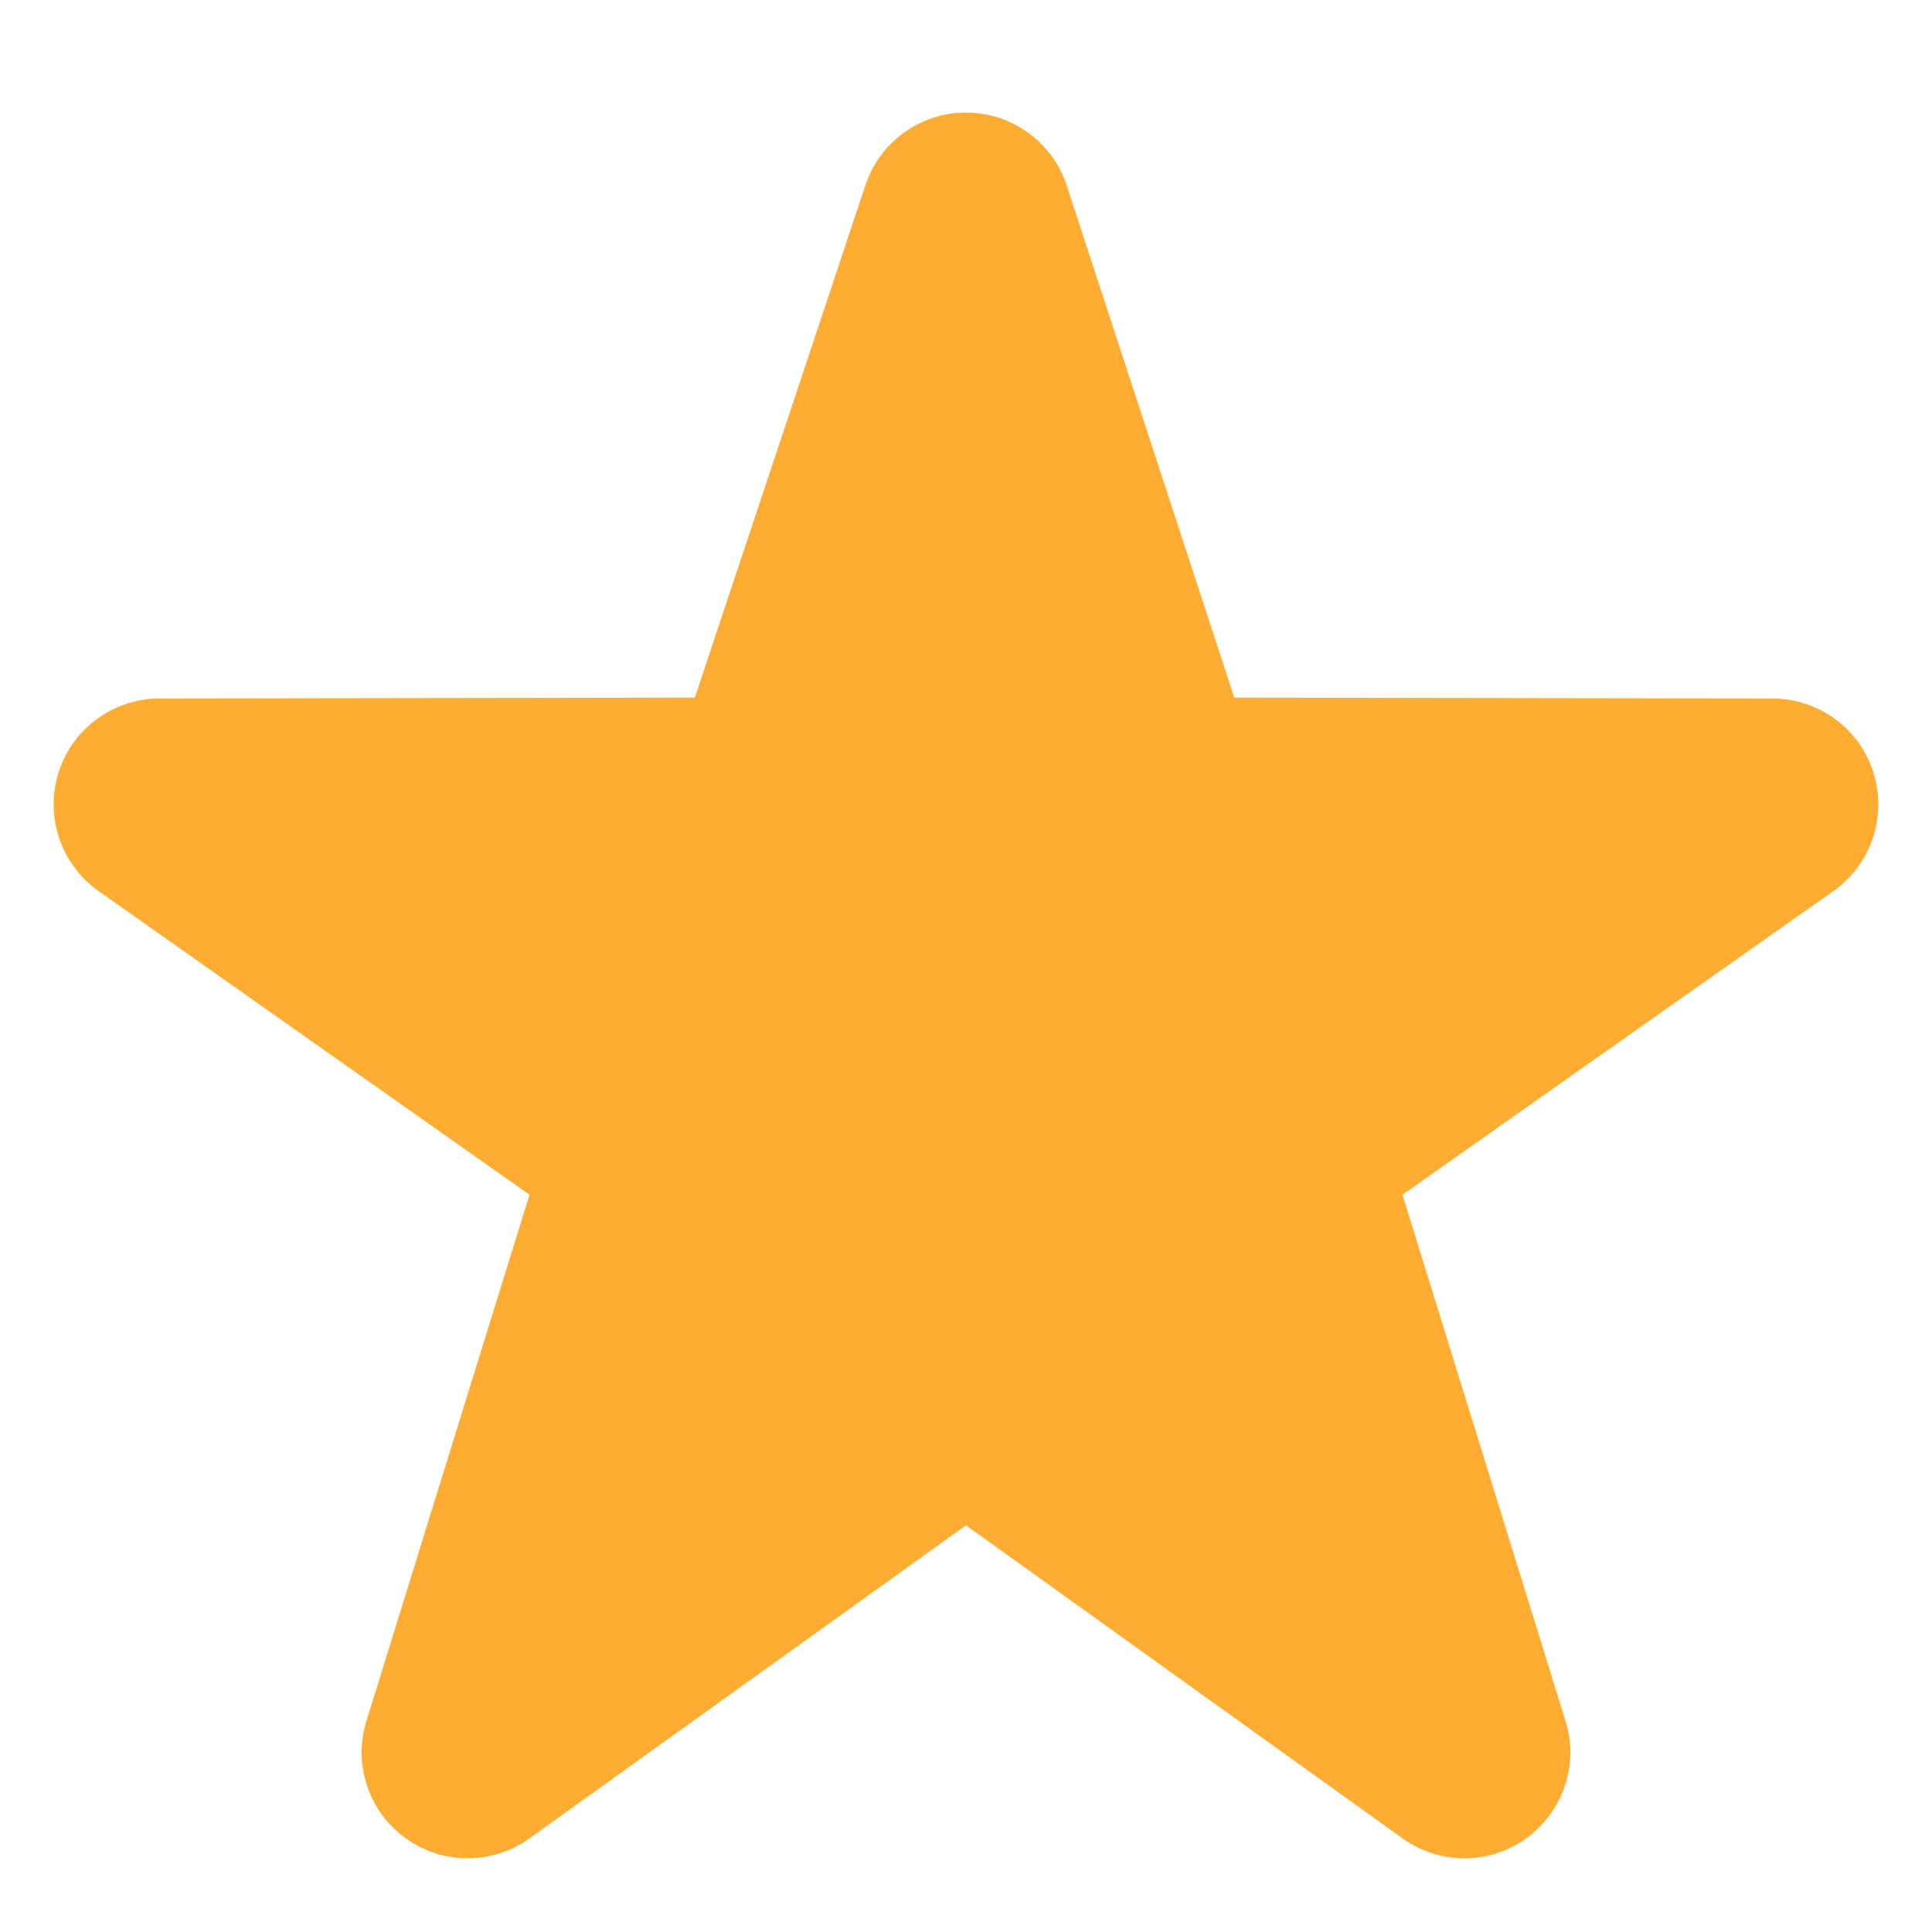
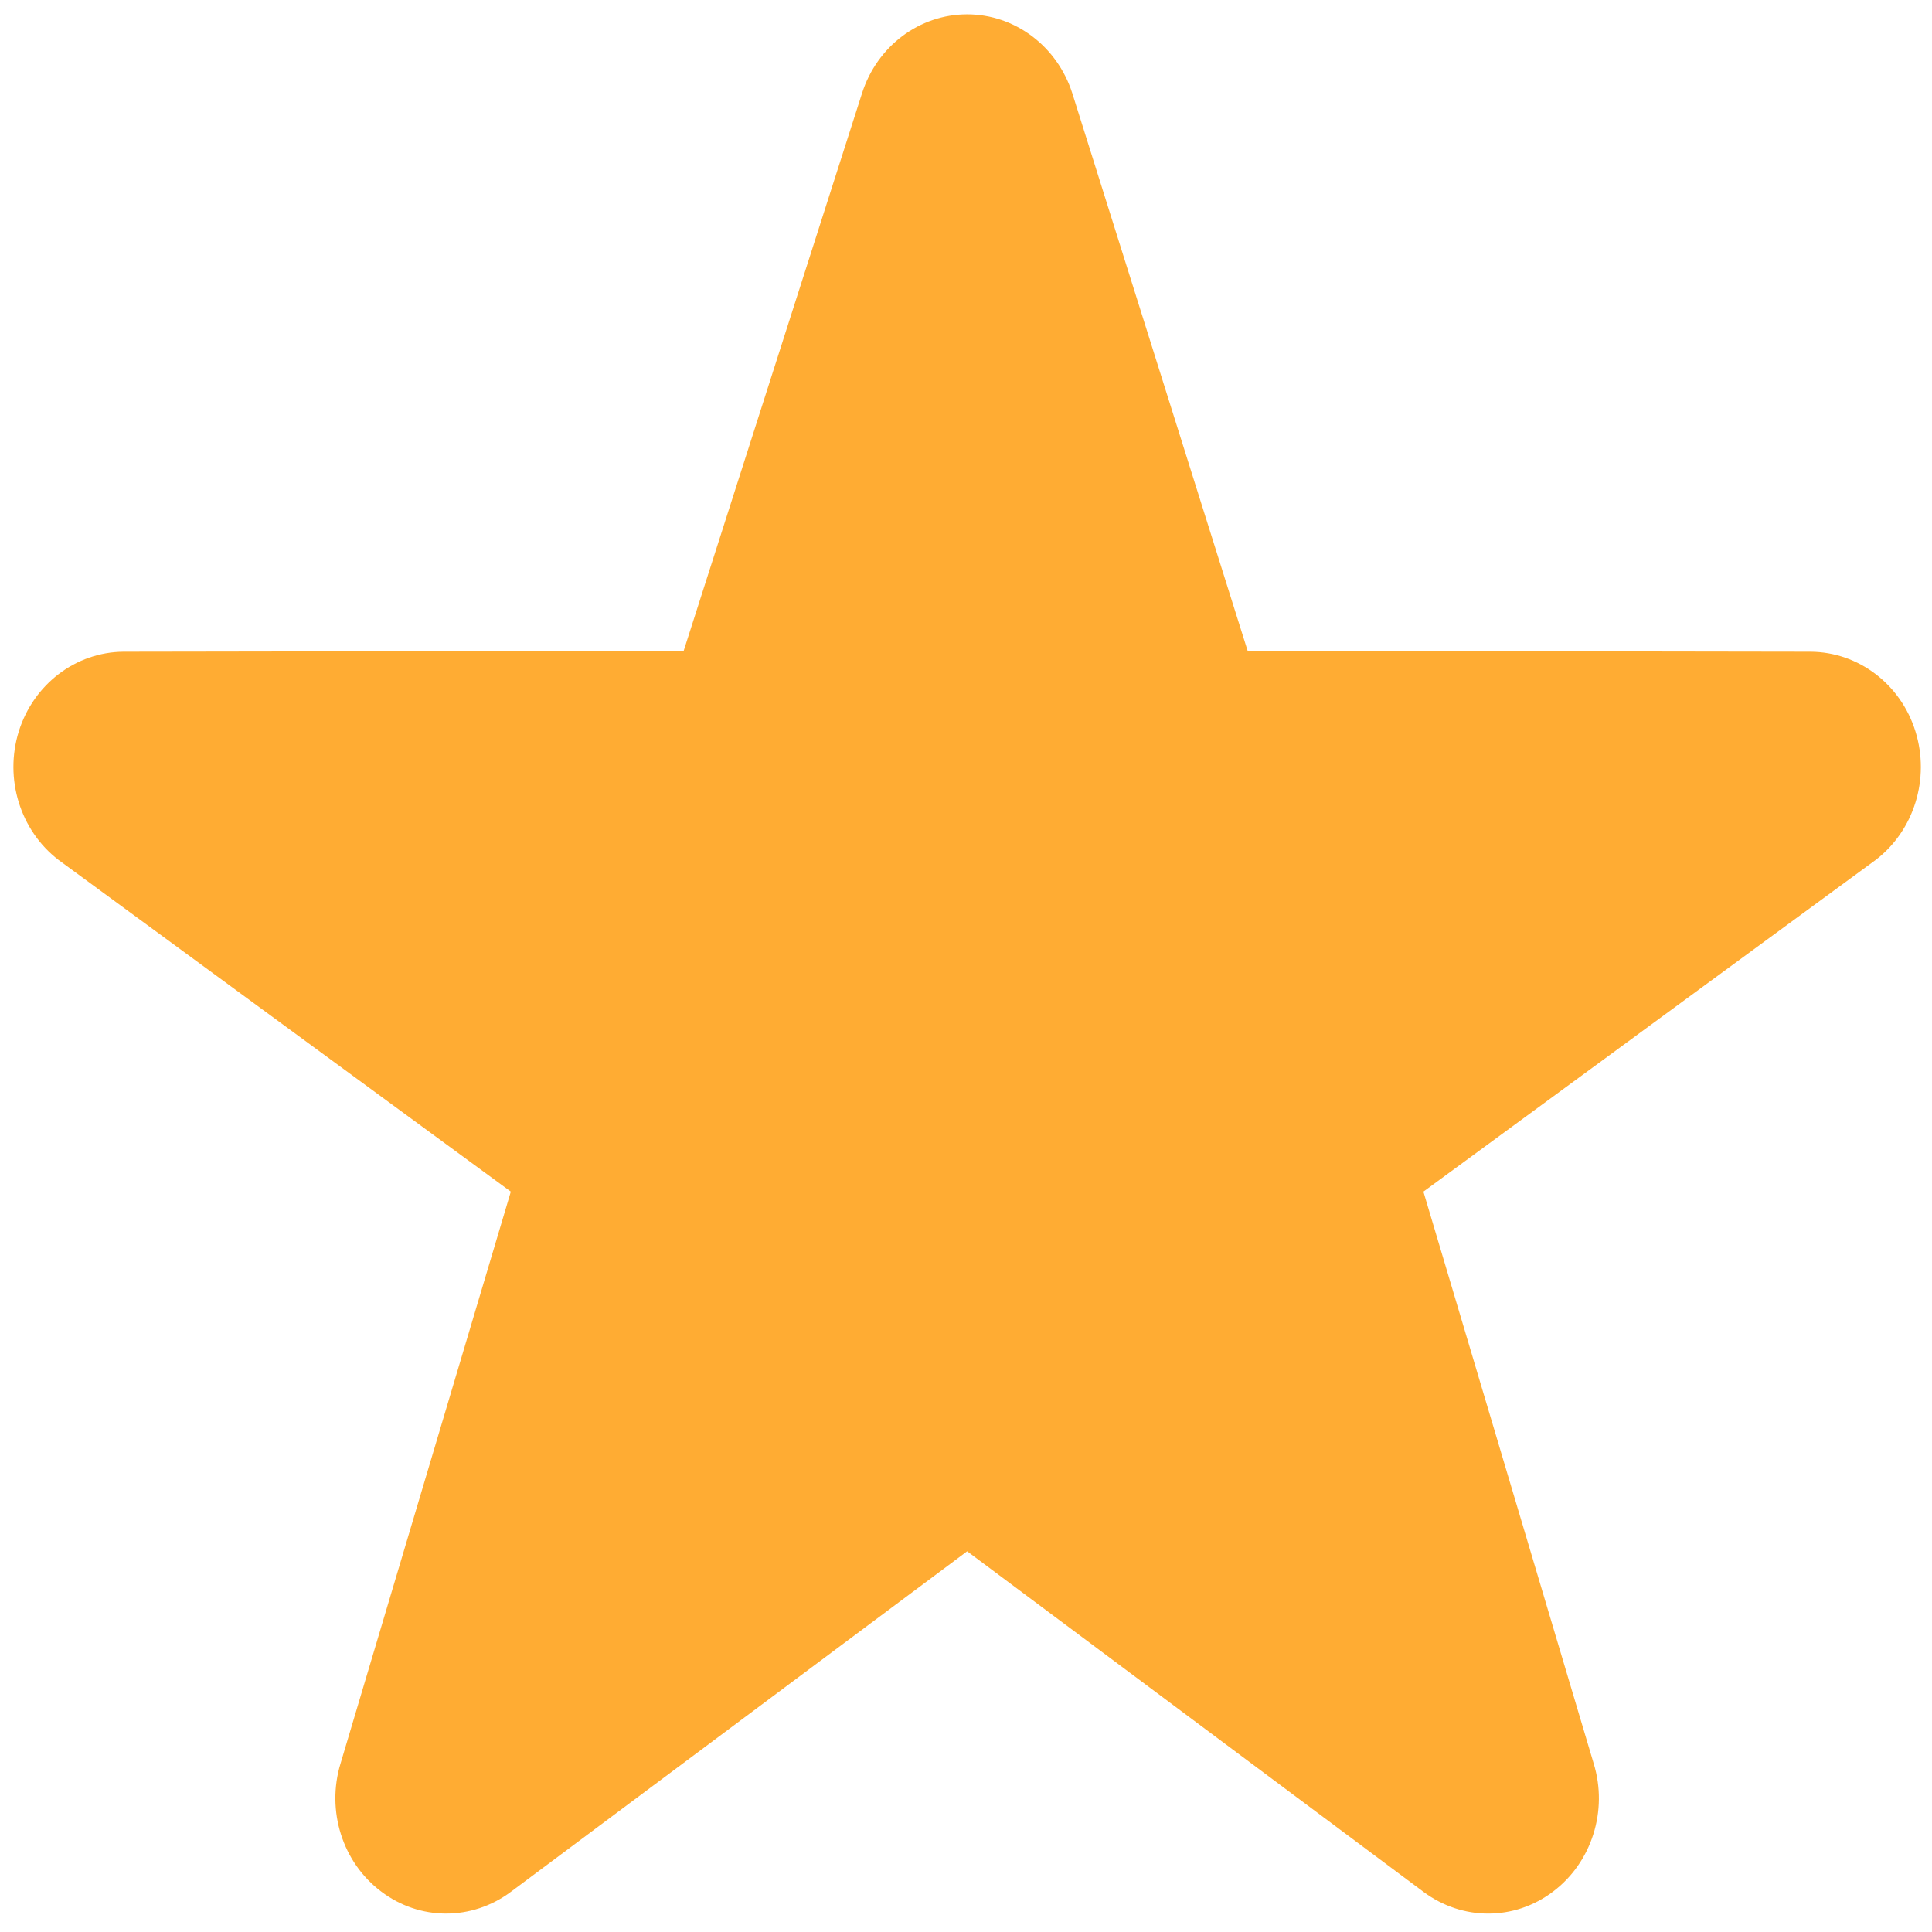
- <svg xmlns="http://www.w3.org/2000/svg" viewBox="0 0 36 36">
-   <path fill="#FFAC33" d="M27.287 34.627c-.404 0-.806-.124-1.152-.371L18 28.422l-8.135 5.834c-.693.496-1.623.496-2.312-.008-.689-.499-.979-1.385-.721-2.194l3.034-9.792-8.062-5.681c-.685-.505-.97-1.393-.708-2.203.264-.808 1.016-1.357 1.866-1.363L12.947 13l3.179-9.549c.268-.809 1.023-1.353 1.874-1.353.851 0 1.606.545 1.875 1.353L23 13l10.036.015c.853.006 1.606.556 1.867 1.363.263.81-.022 1.698-.708 2.203l-8.062 5.681 3.034 9.792c.26.809-.033 1.695-.72 2.194-.347.254-.753.379-1.16.379z" />
+ <svg xmlns="http://www.w3.org/2000/svg" viewBox="0 0 144 144" version="1.1" id="svg1288" width="144" height="144">
+   <defs id="defs1292" />
+   <path d="m 110.919,142.627 c -1.689,0 -3.37,-0.54 -4.817,-1.615 L 72.085,115.624 38.069,141.012 c -2.898,2.158 -6.786,2.158 -9.668,-0.035 -2.881,-2.172 -4.094,-6.027 -3.015,-9.548 L 38.074,88.817 4.363,64.095 C 1.498,61.897 0.307,58.033 1.402,54.508 2.506,50.991 5.651,48.602 9.205,48.576 L 50.957,48.511 64.249,6.956 c 1.121,-3.521 4.278,-5.888 7.836,-5.888 3.558,0 6.715,2.372 7.84,5.888 l 13.067,41.555 41.965,0.065 c 3.567,0.026 6.715,2.42 7.807,5.931 1.1,3.525 -0.092,7.389 -2.96,9.587 l -33.711,24.723 12.687,42.613 c 1.087,3.521 -0.138,7.376 -3.011,9.548 -1.451,1.105 -3.149,1.649 -4.85,1.649 z" id="path1286" style="fill:#ffac33;stroke-width:4.266" />
</svg>
